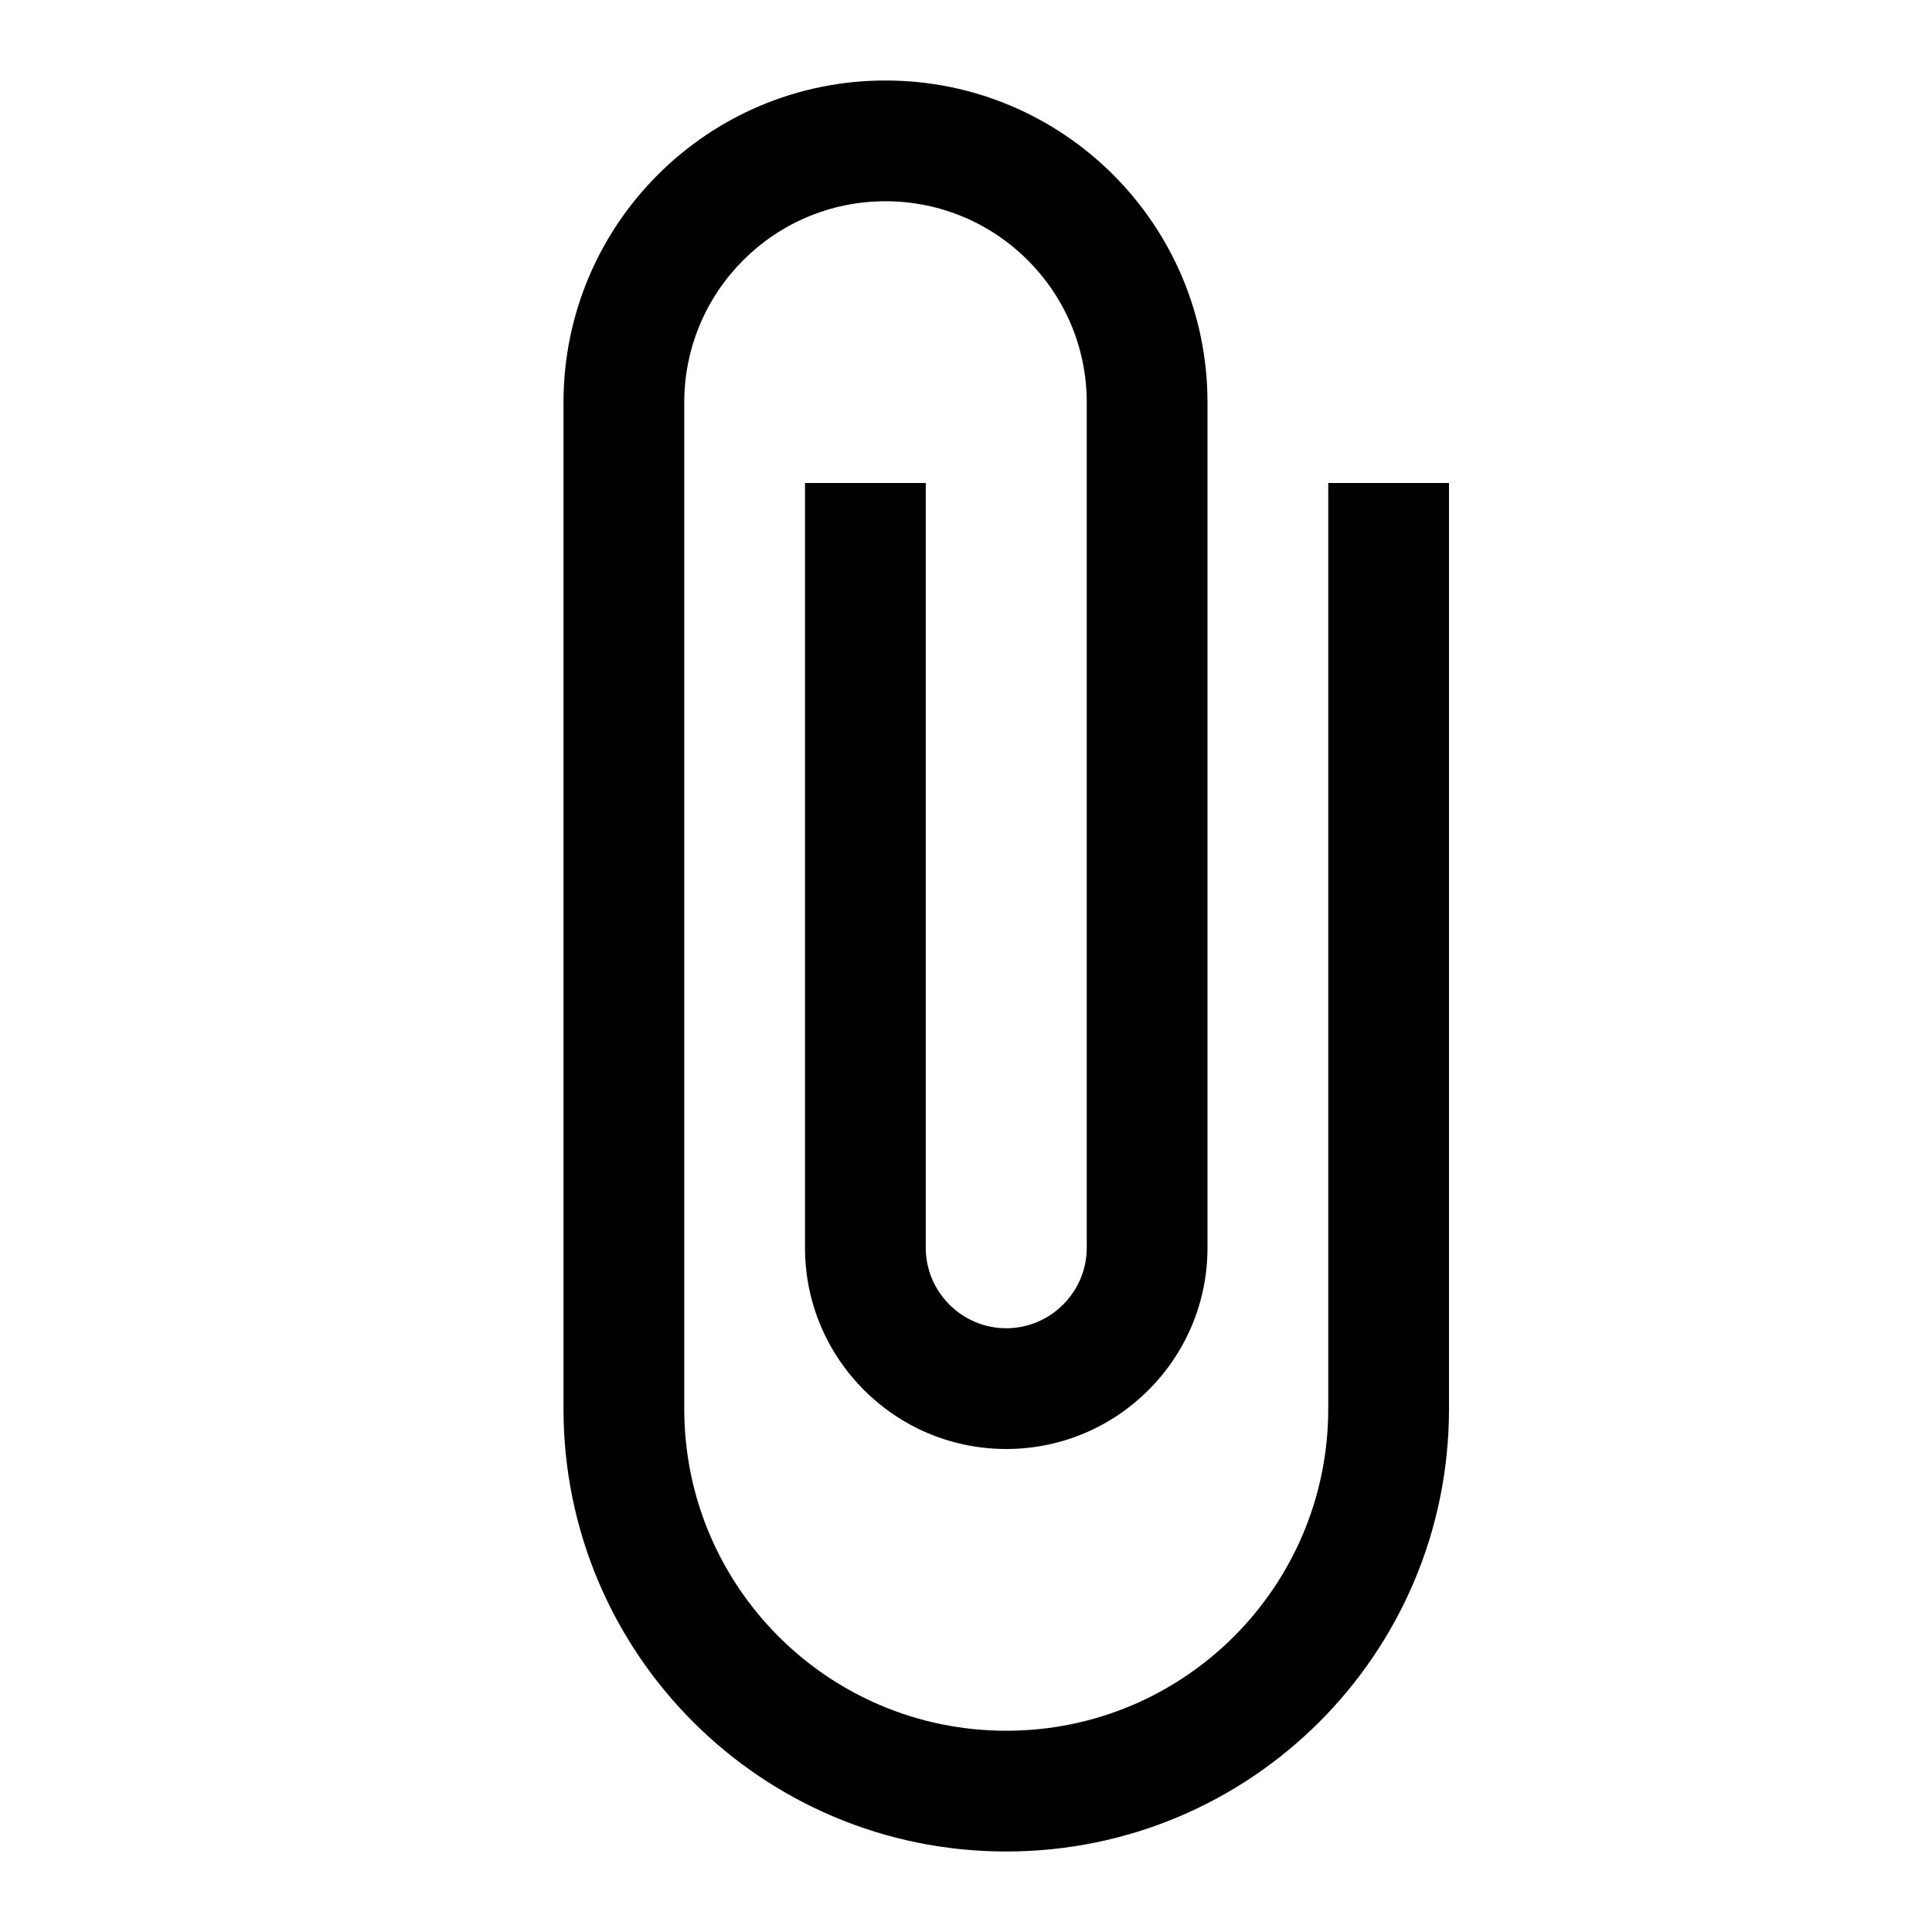
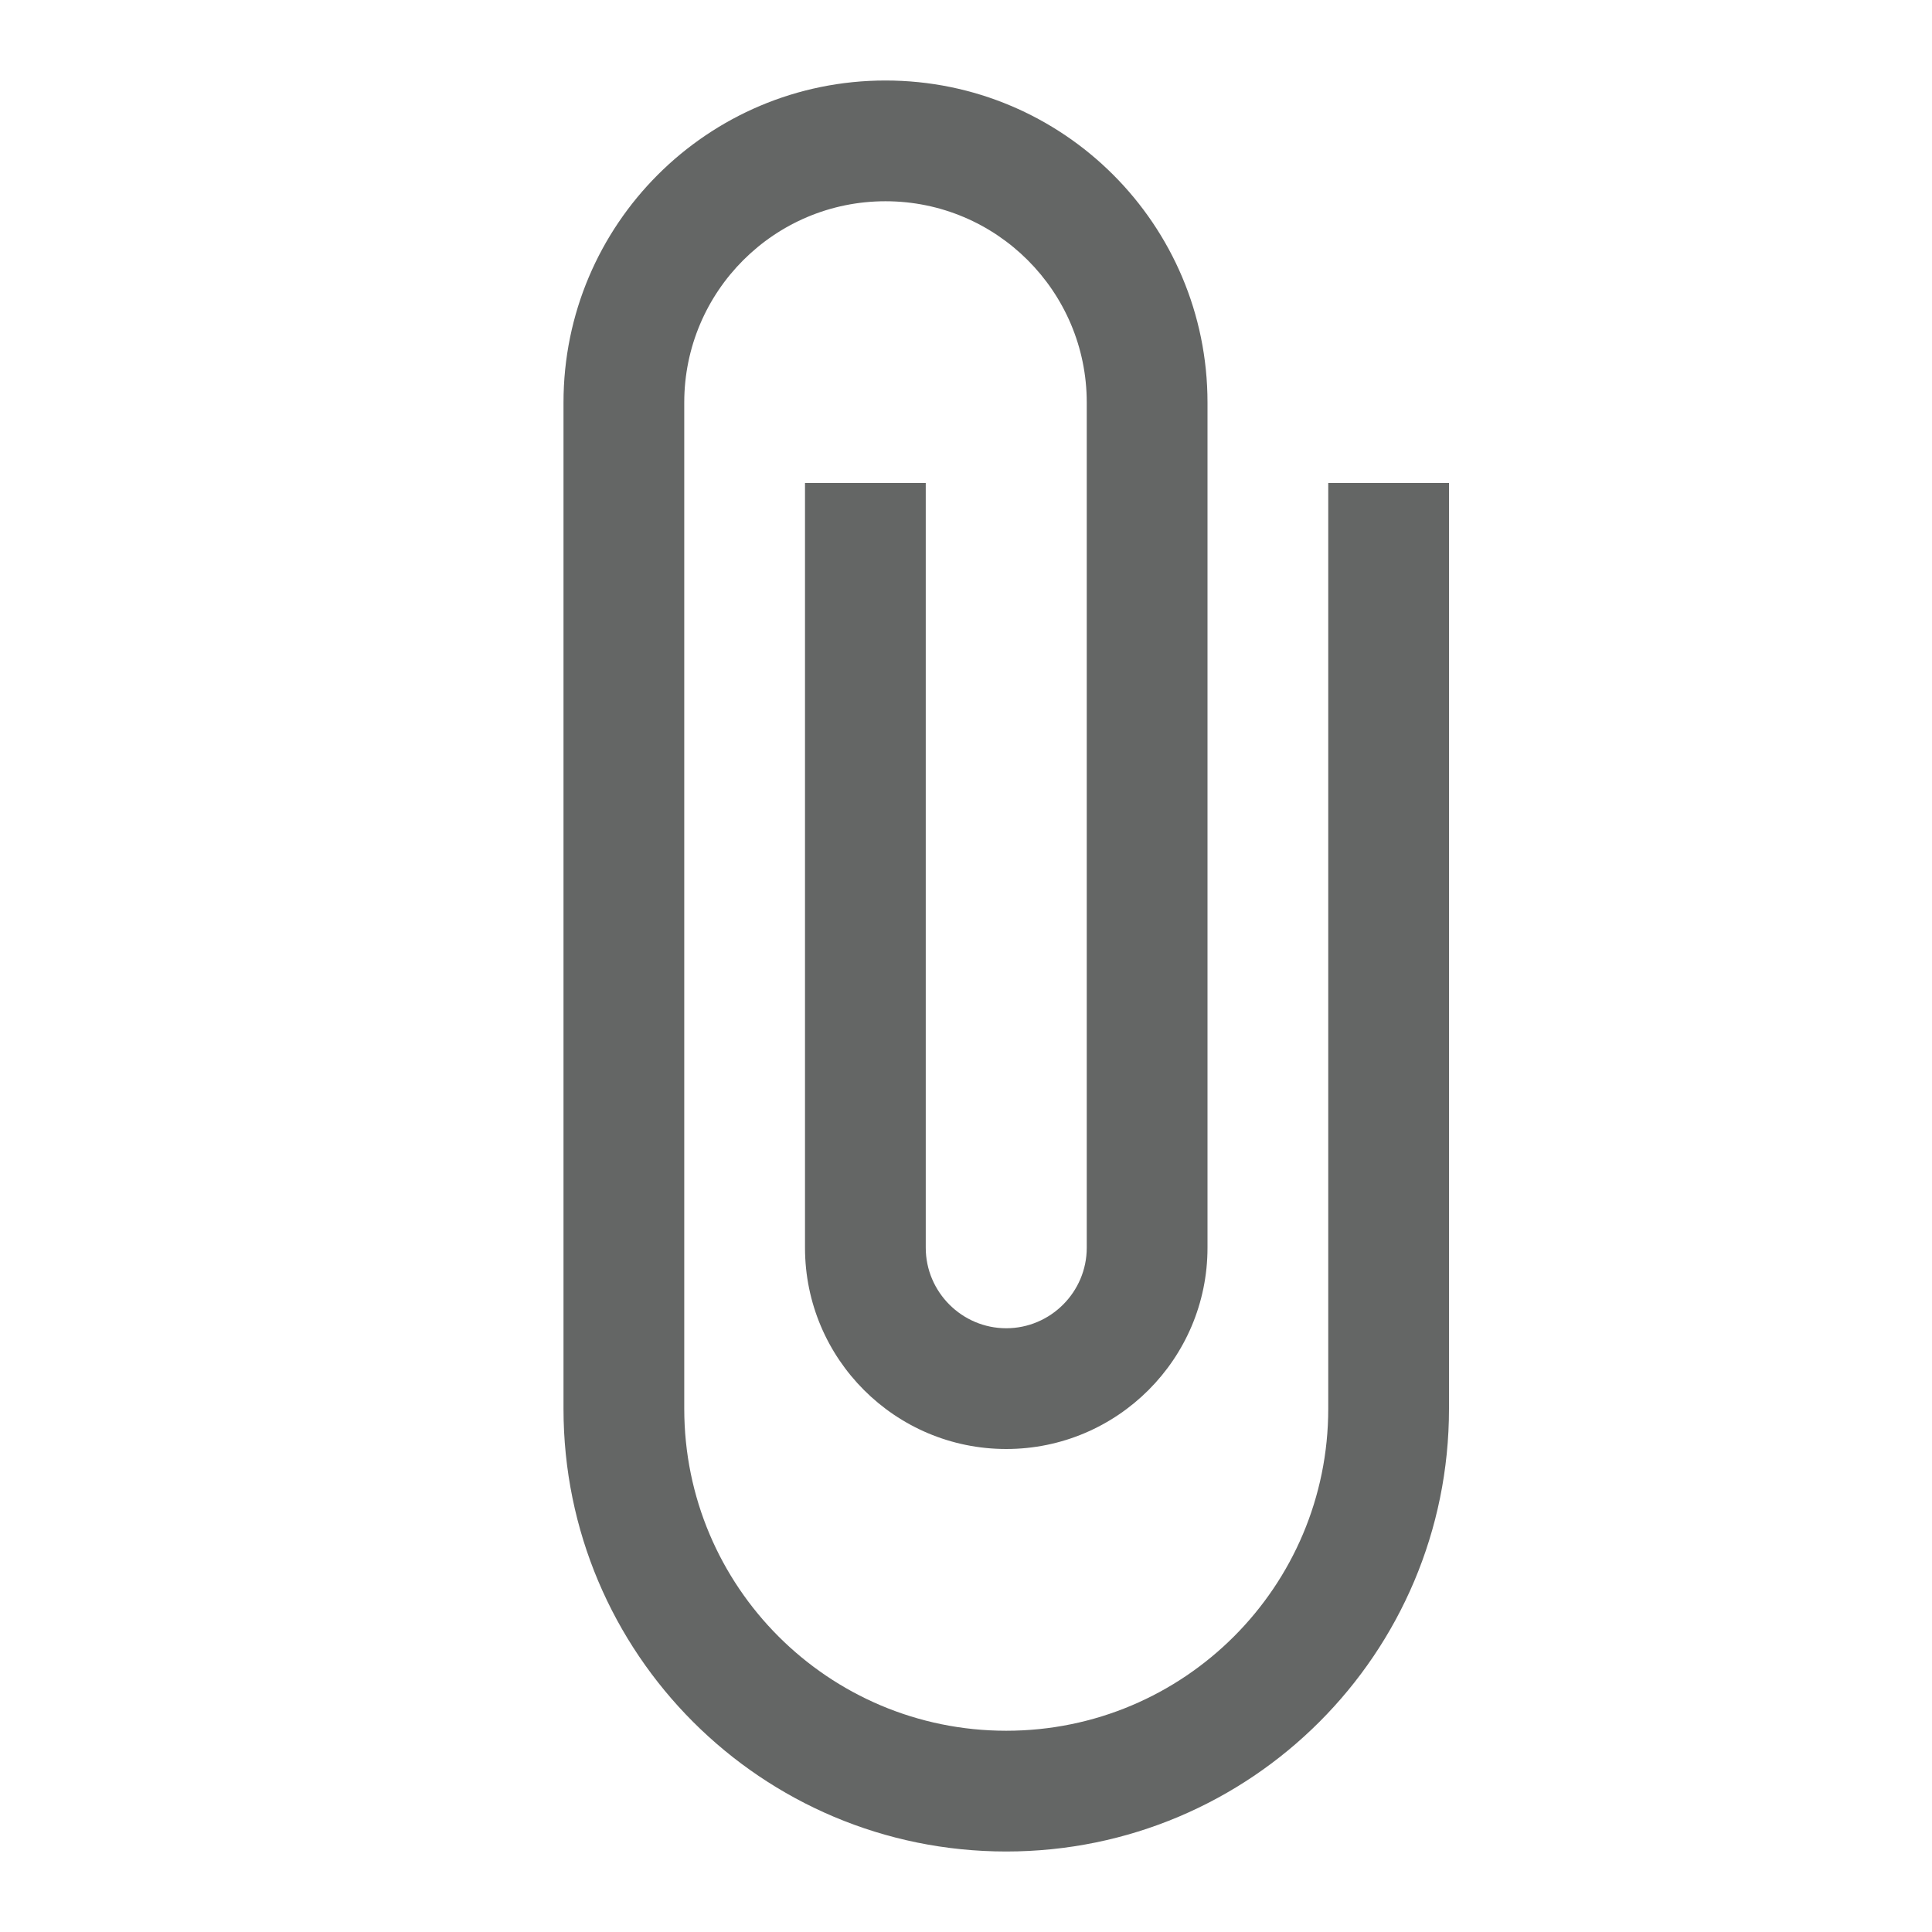
- <svg xmlns="http://www.w3.org/2000/svg" height="24px" viewBox="0 0 24 24" width="24px" fill="#000000">
+ <svg xmlns="http://www.w3.org/2000/svg" height="24px" viewBox="0 0 24 24" width="24px" fill="#646665">
  <path d="M0 0h24v24H0V0z" fill="none" />
  <path d="M16.5 6v11.5c0 2.21-1.79 4-4 4s-4-1.79-4-4V5c0-1.38 1.12-2.5 2.5-2.5s2.5 1.12 2.5 2.5v10.5c0 .55-.45 1-1 1s-1-.45-1-1V6H10v9.5c0 1.38 1.12 2.5 2.5 2.5s2.5-1.12 2.5-2.5V5c0-2.21-1.79-4-4-4S7 2.79 7 5v12.5c0 3.04 2.46 5.5 5.5 5.5s5.5-2.46 5.5-5.5V6h-1.5z" />
</svg>
